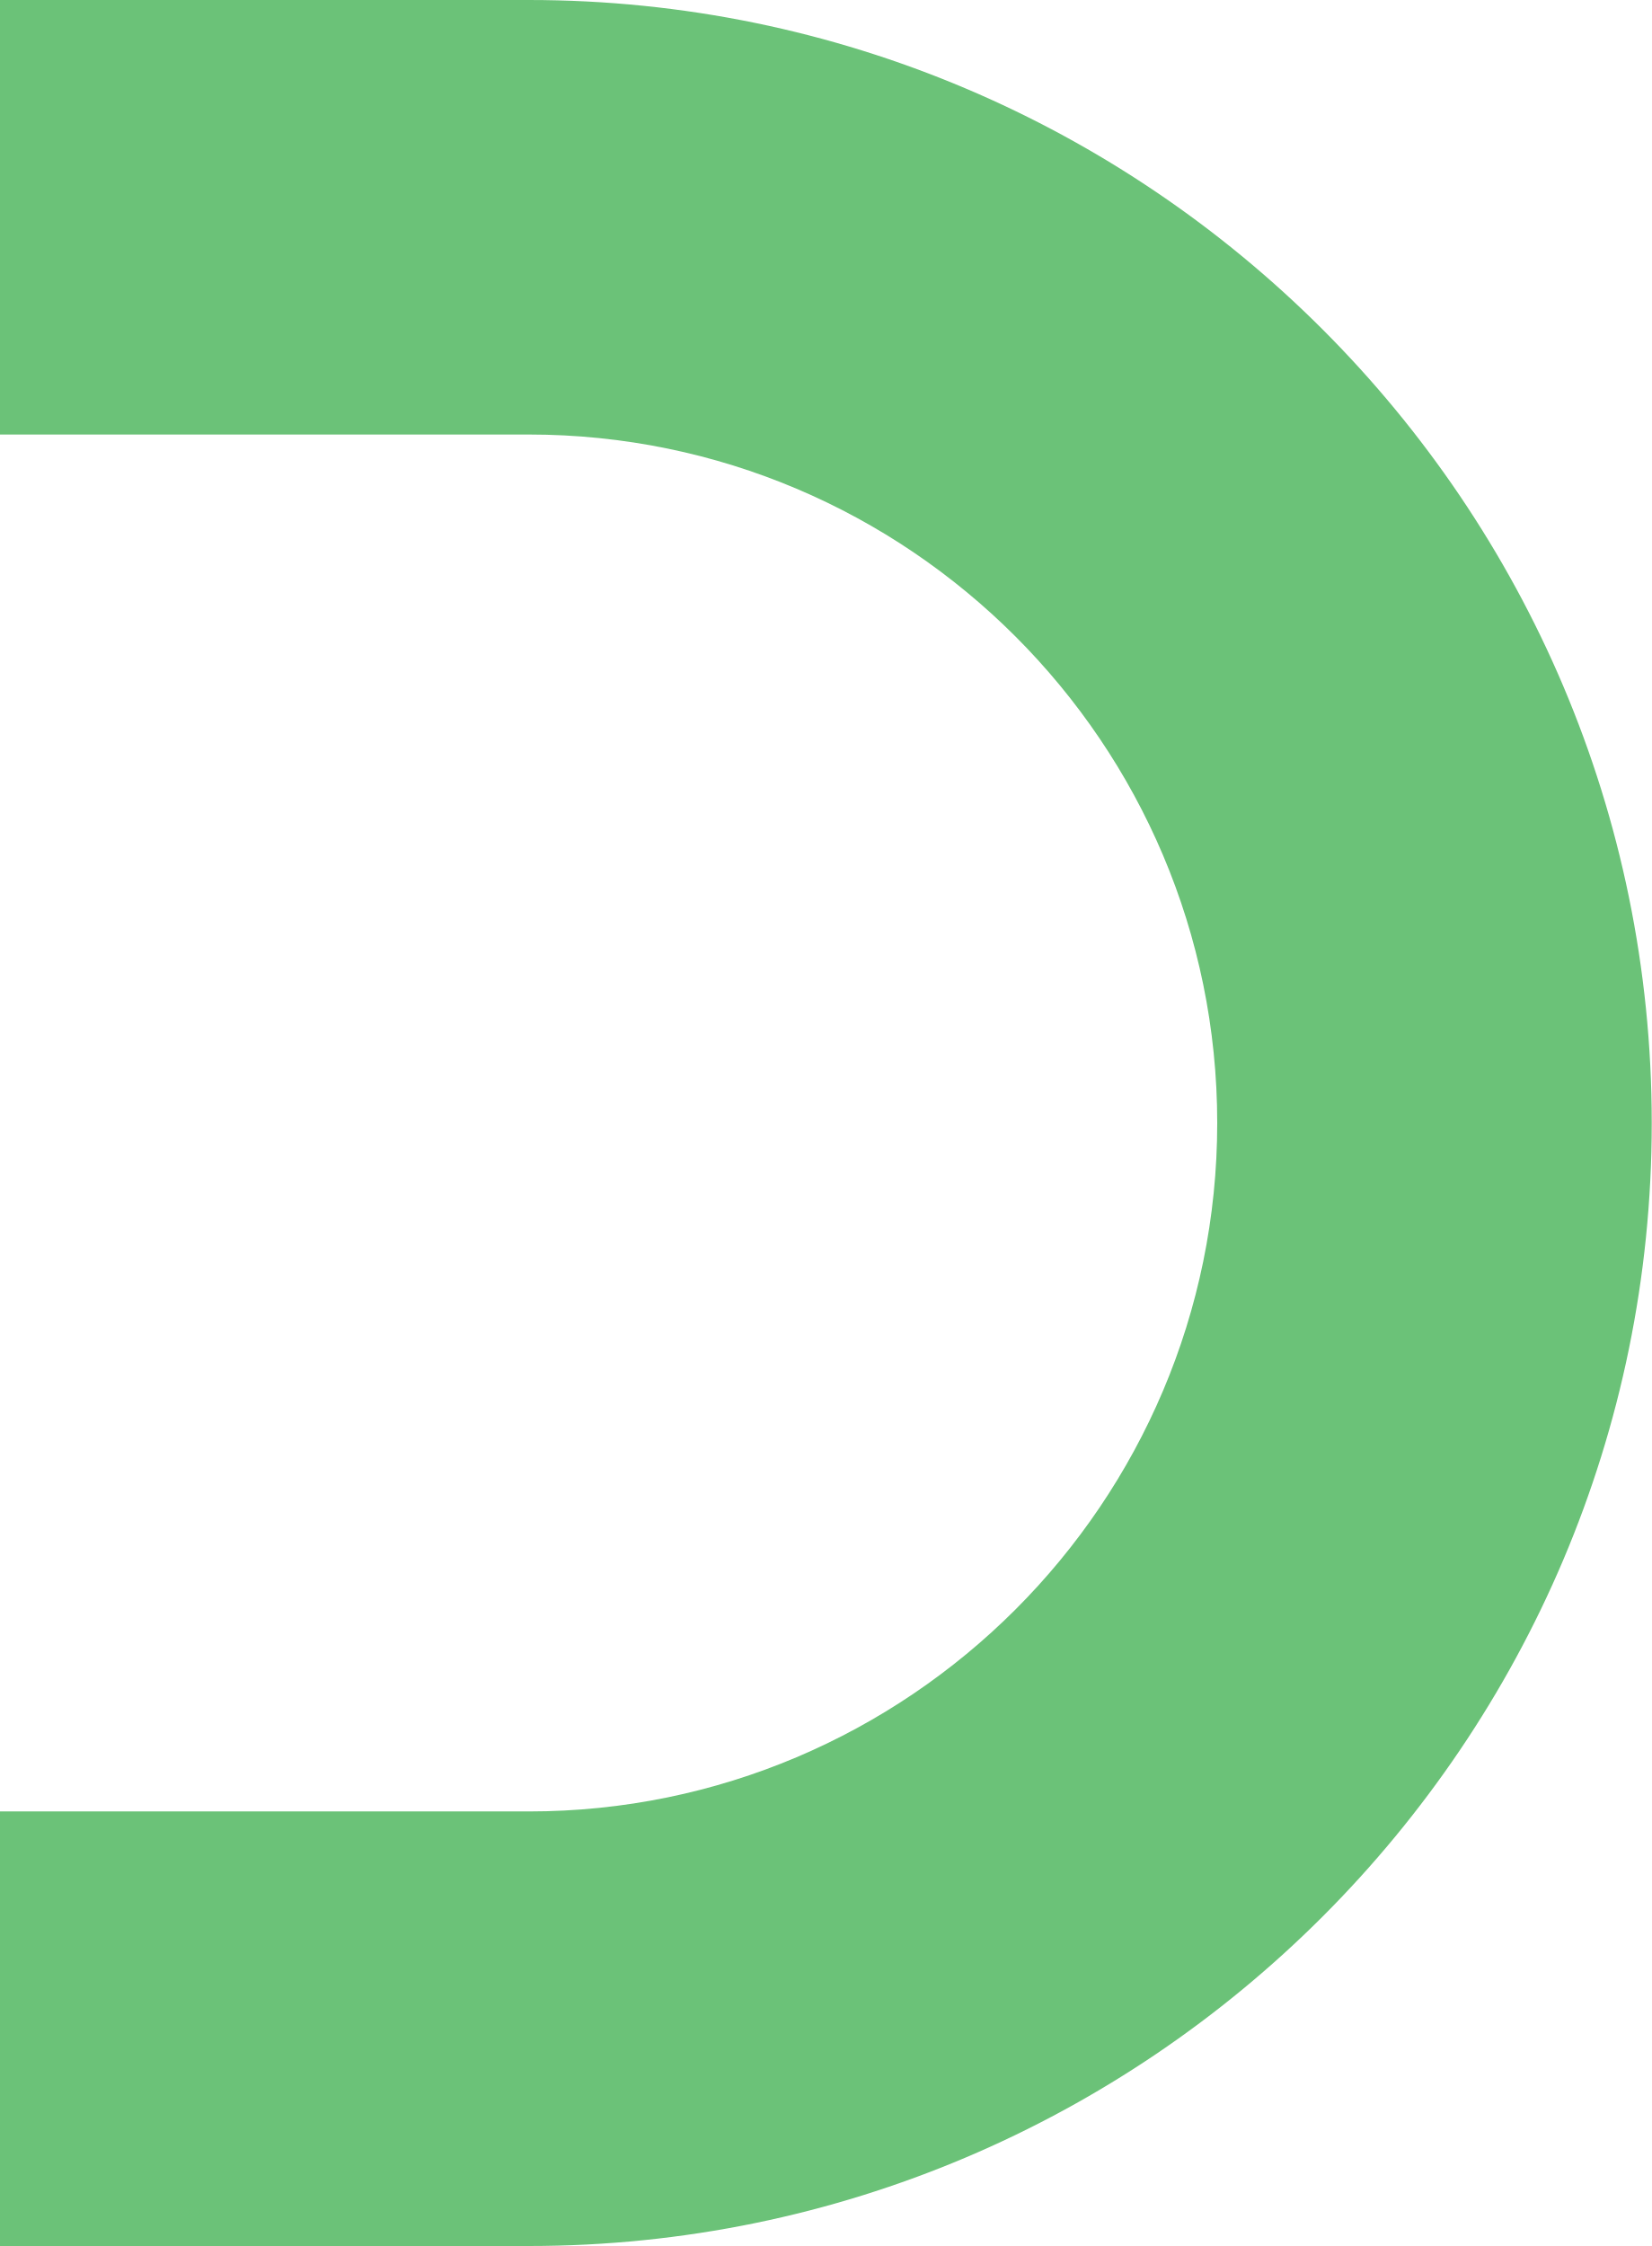
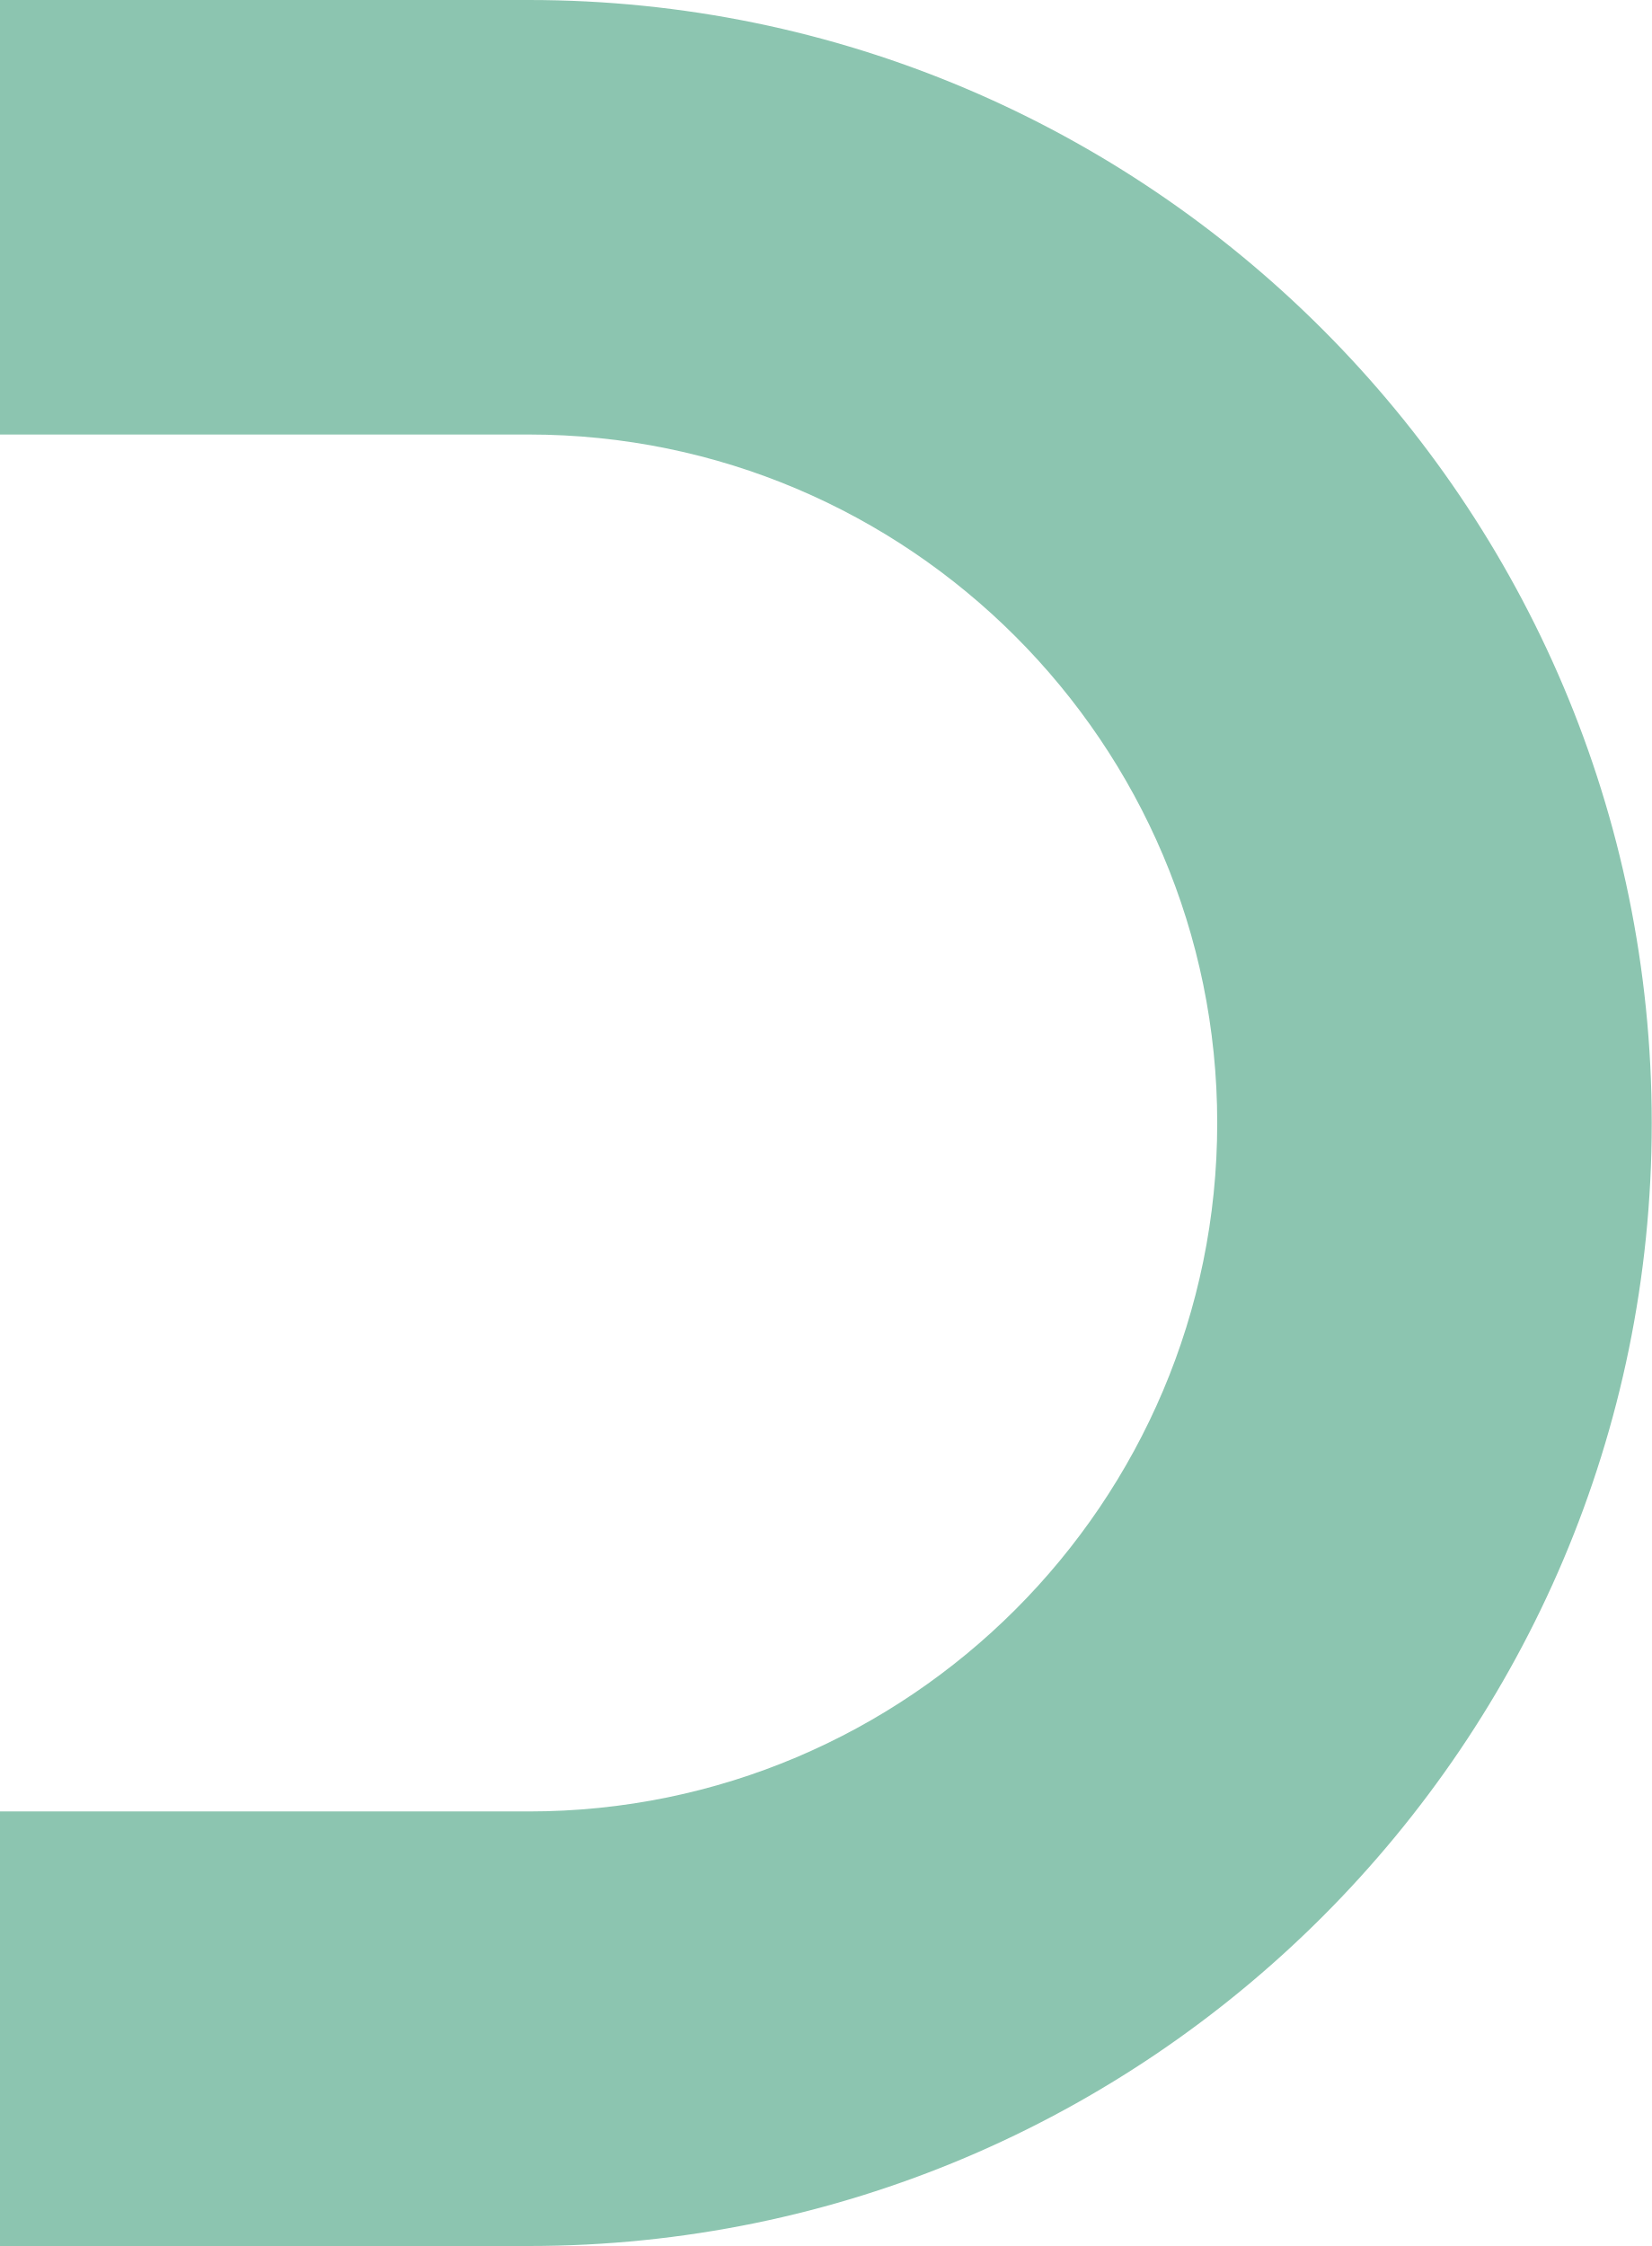
<svg xmlns="http://www.w3.org/2000/svg" viewBox="0 0 433.73 589.72">
  <defs>
-     <style>.cls-1{fill:#6bc278;}</style>
+     <style>.cls-1{fill:#8cc5b0;}</style>
  </defs>
  <g id="Layer_1" data-name="Layer 1">
    <path class="cls-1" d="M138.86,589.72H0V475.62H138.86c99.69,0,180.77-81.08,180.77-180.76S238.55,114.09,138.86,114.09H0V0H138.86C301.45,0,433.73,132.27,433.73,294.86S301.45,589.72,138.86,589.72Z" />
  </g>
</svg>
